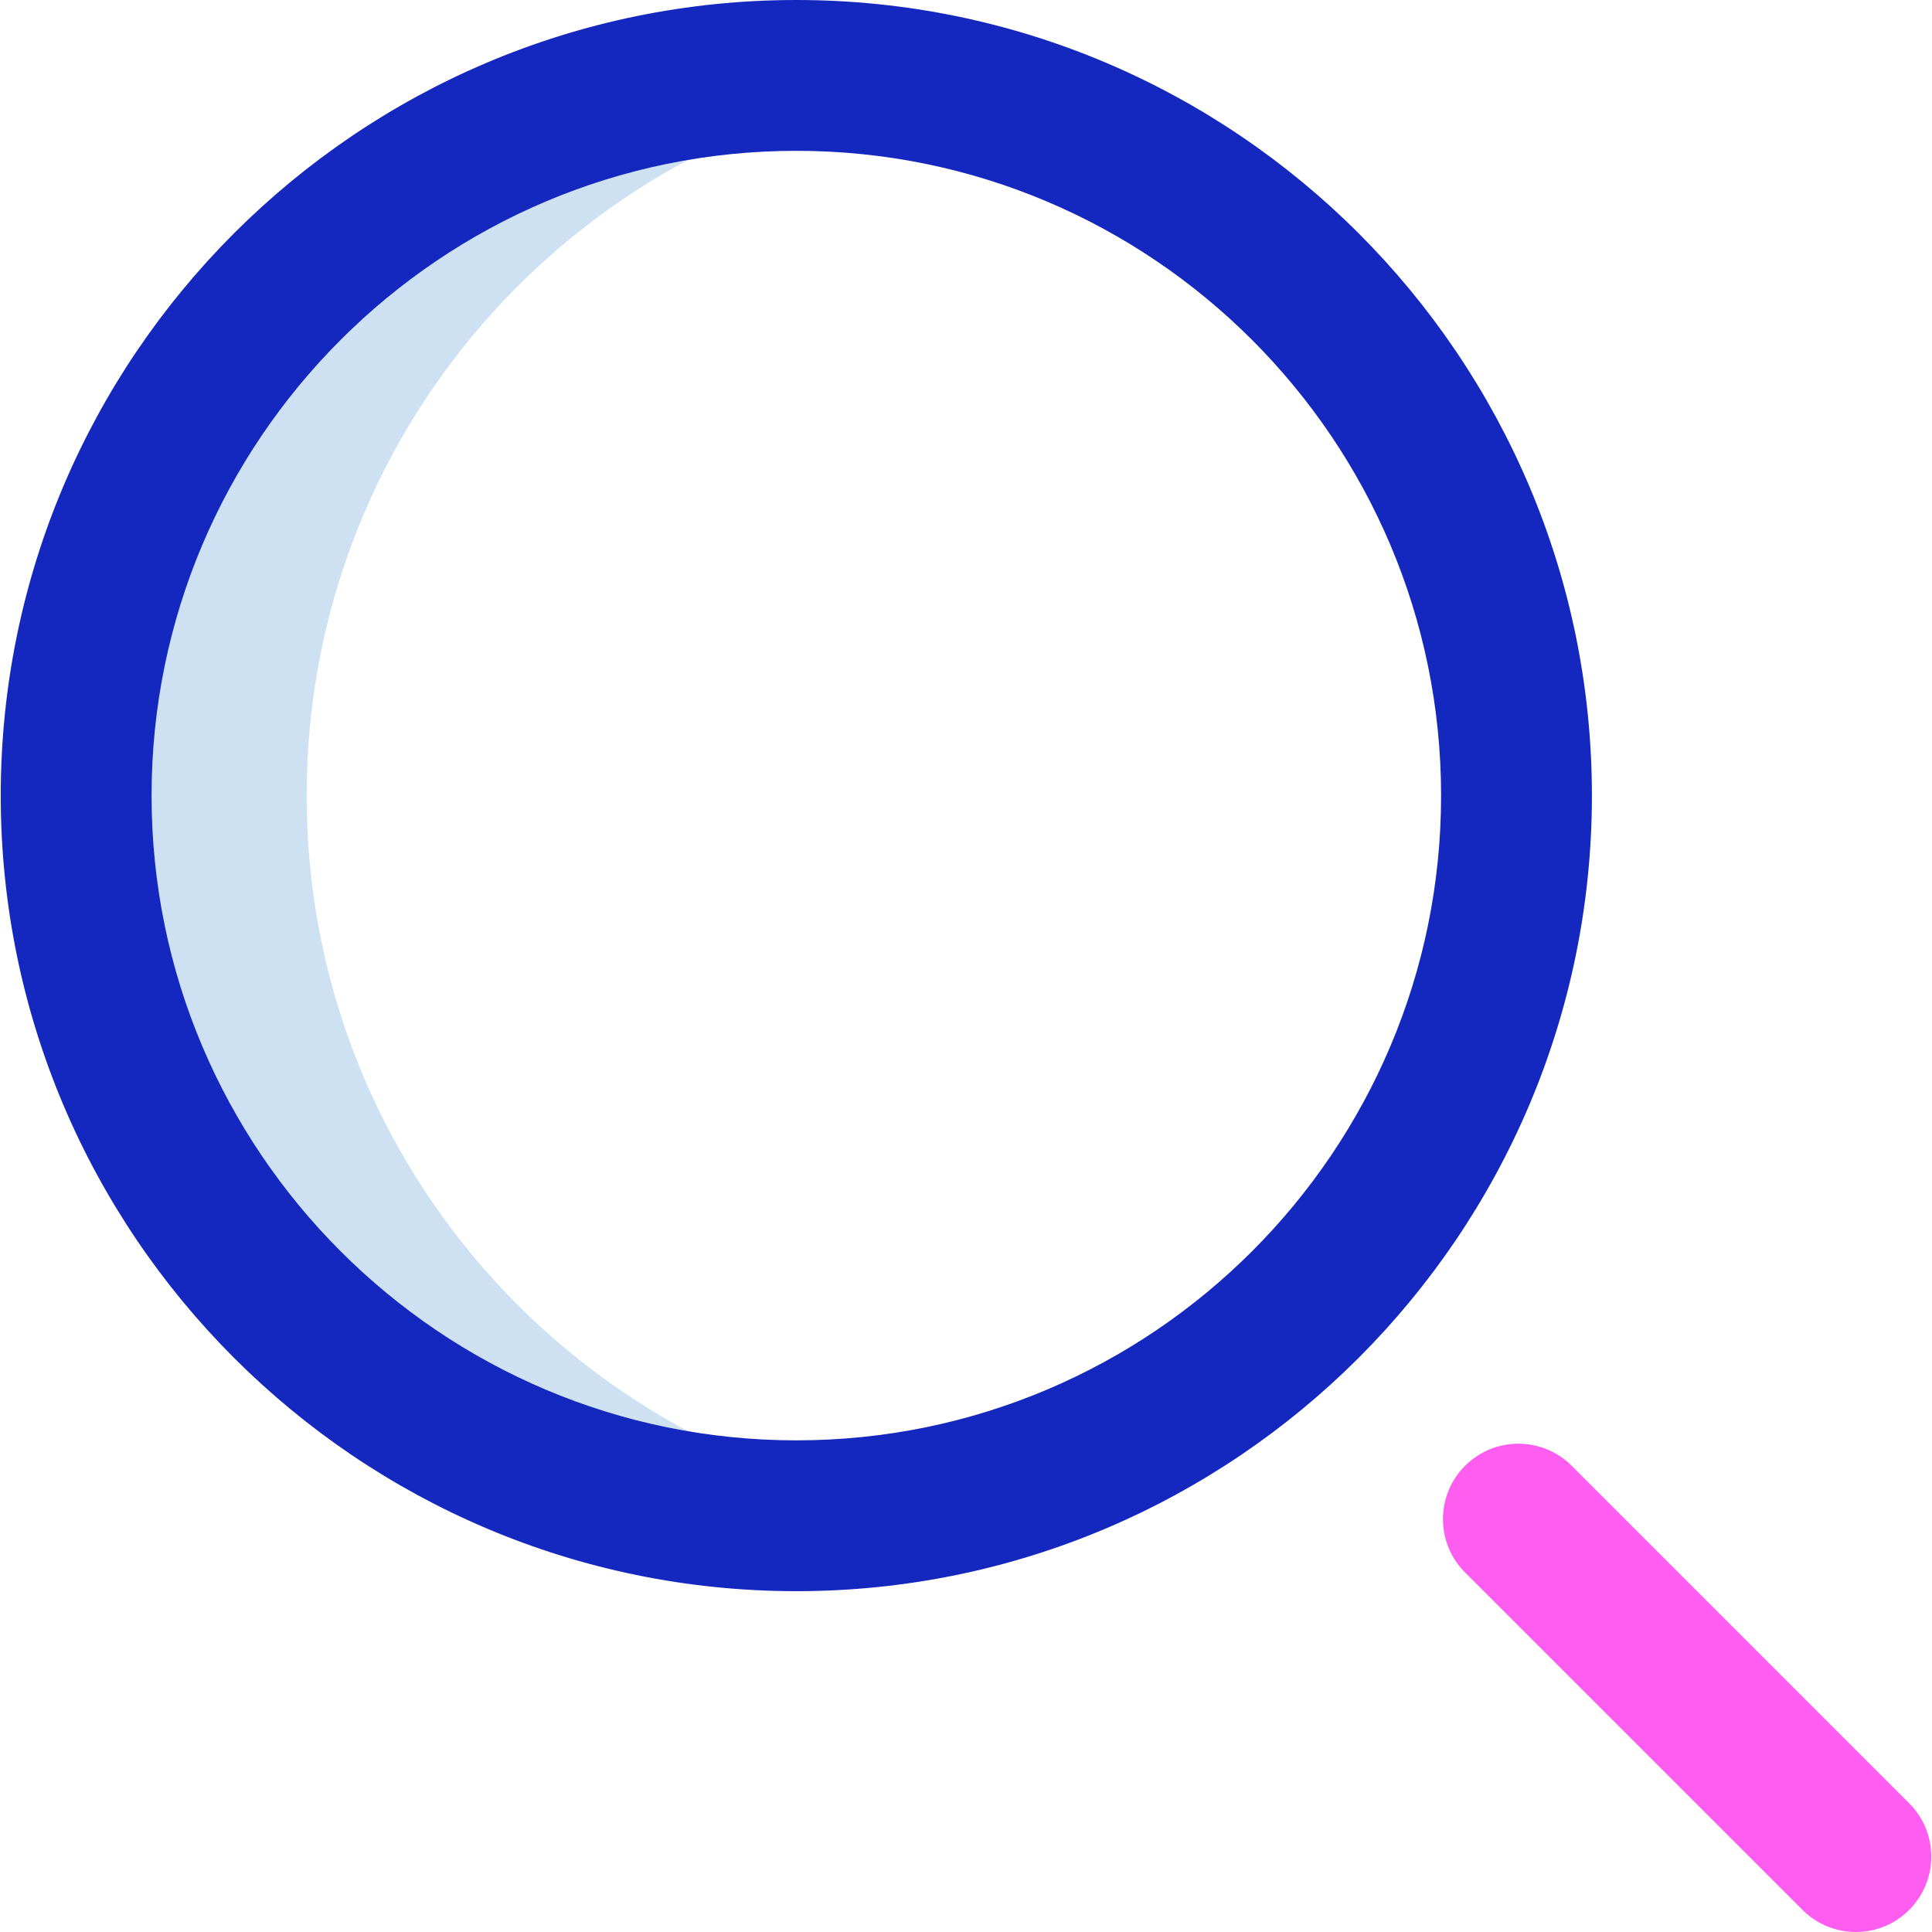
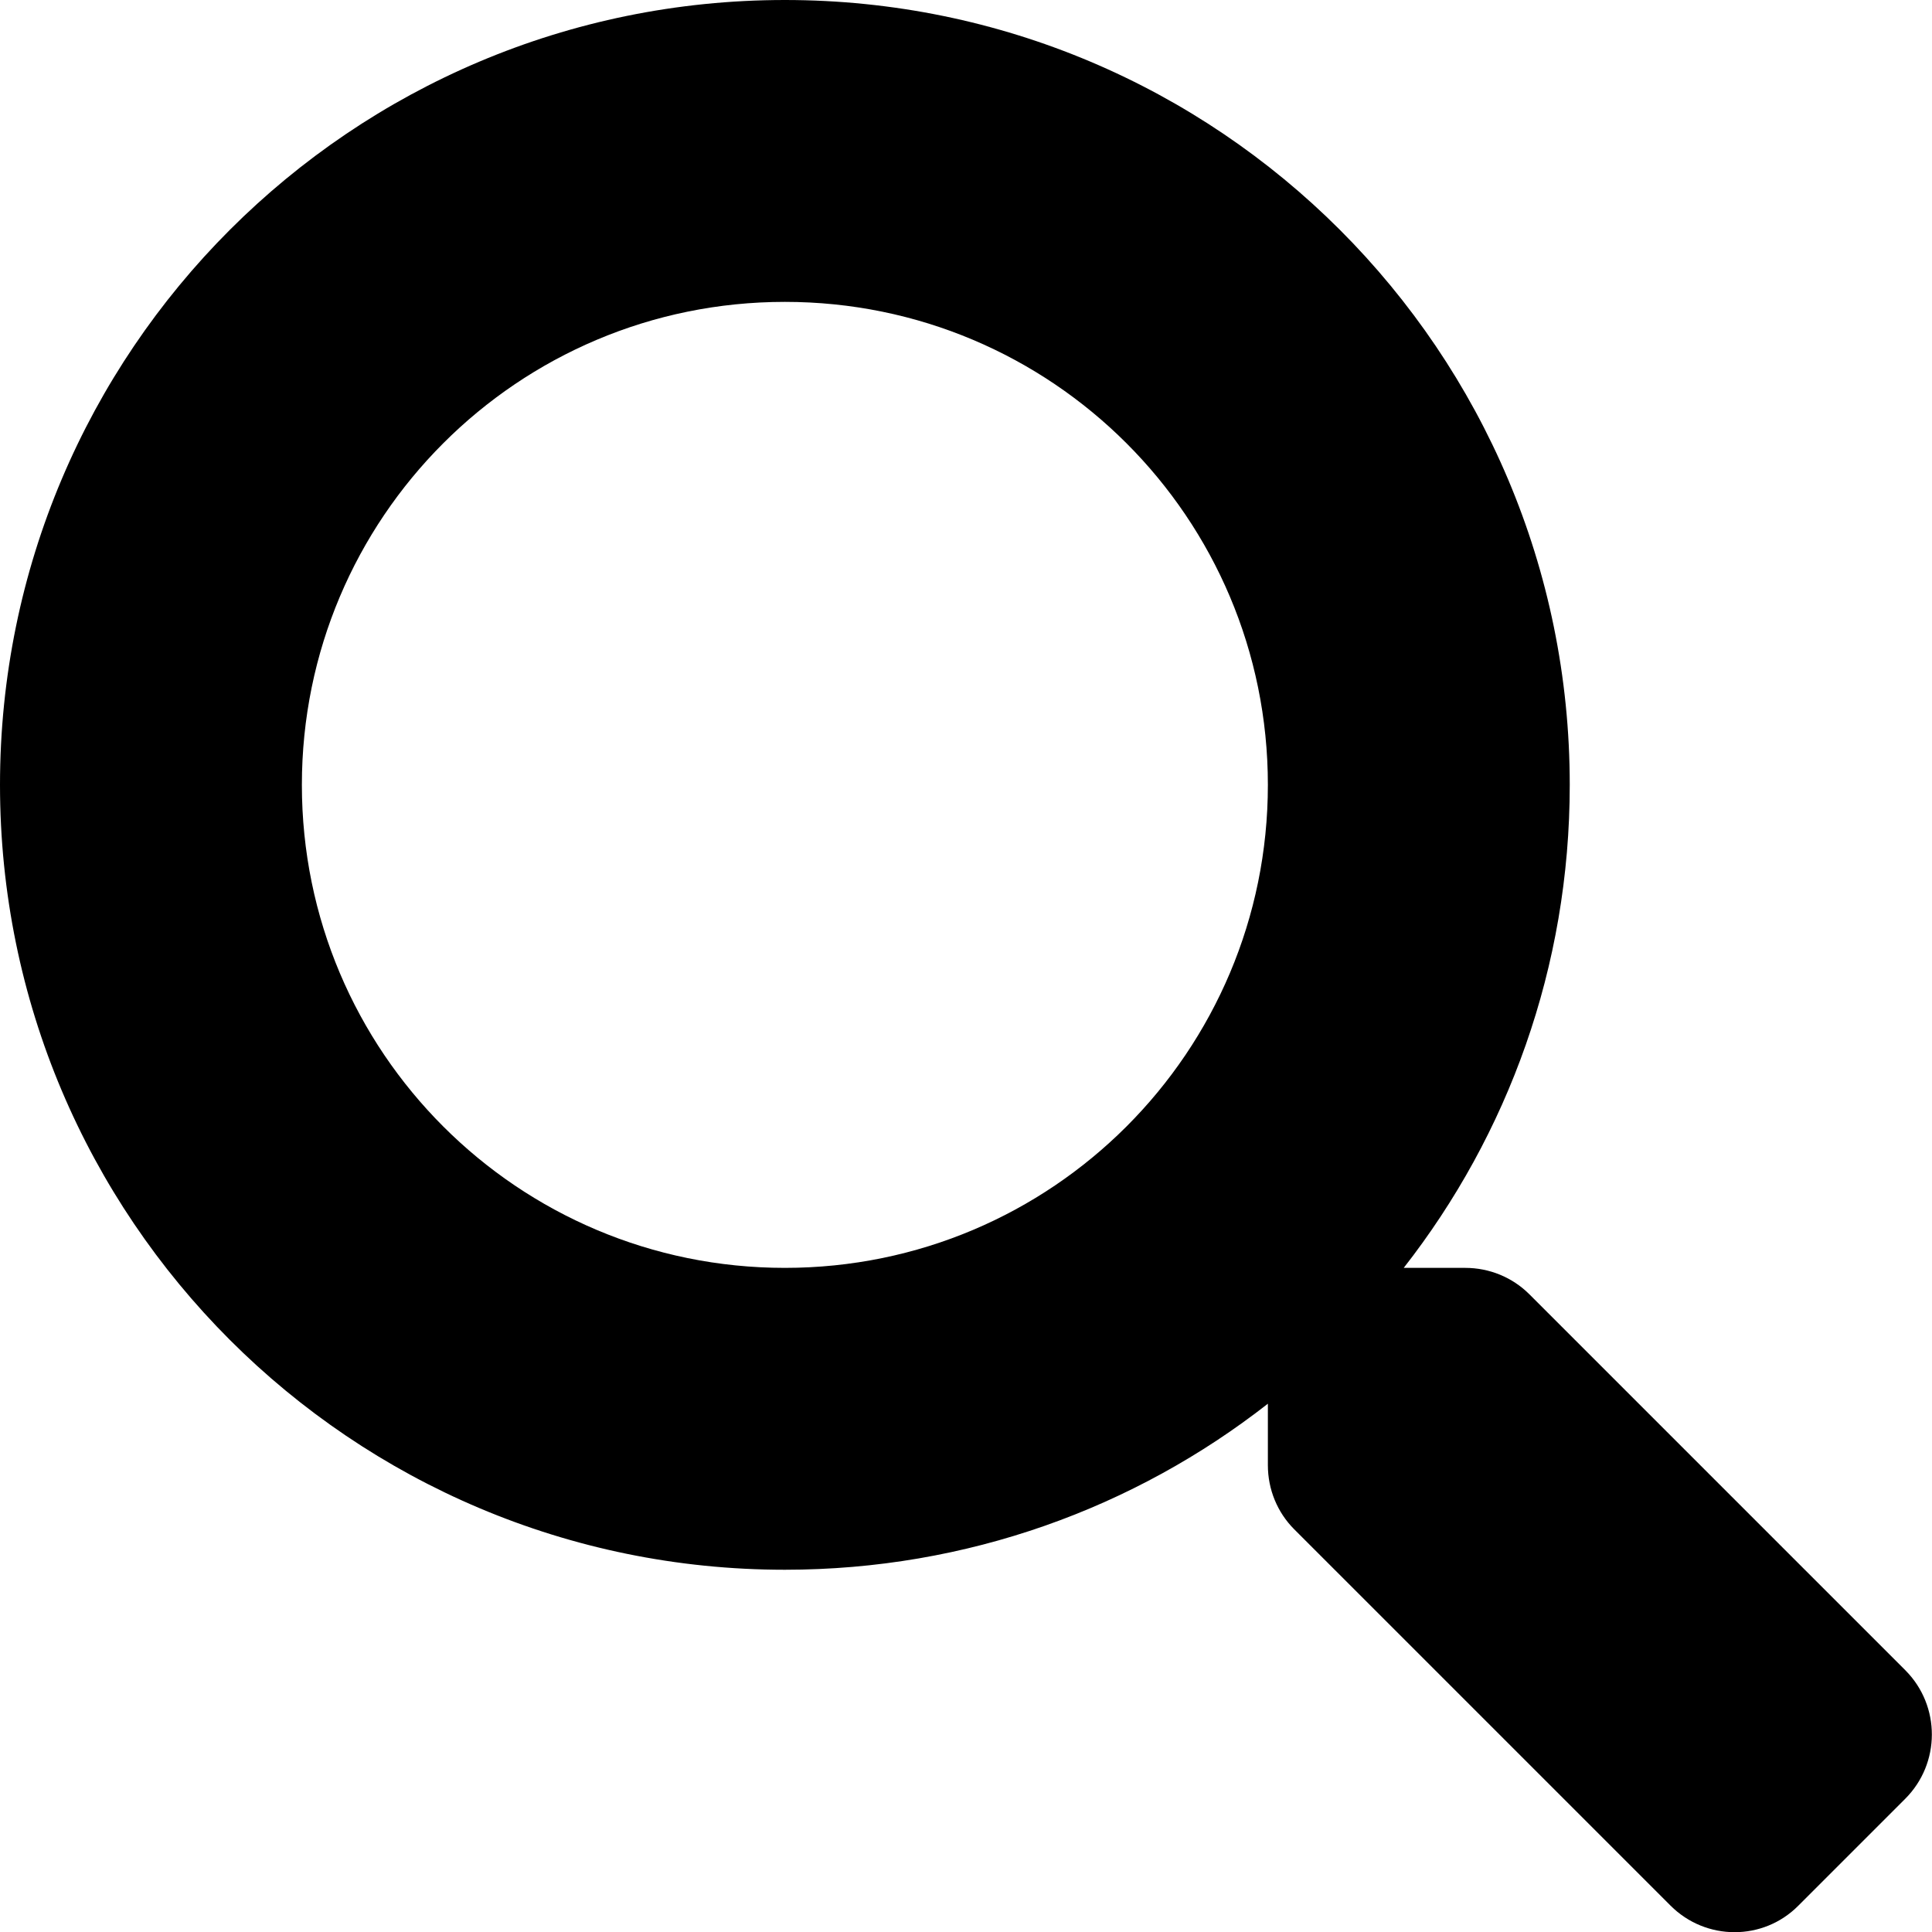
- <svg xmlns="http://www.w3.org/2000/svg" id="Layer_1" enable-background="new 0 0 512.392 512.392" height="512" viewBox="0 0 512.392 512.392" width="512">
-   <g>
-     <path d="m81.326 211c0-95.627 70.276-174.84 162-188.811-9.456-1.441-19.141-2.188-29-2.188-105.486 0-191 85.514-191 191s85.514 191 191 191c9.859 0 19.544-.748 29-2.189-91.723-13.972-162-93.184-162-188.812z" fill="#cee1f2" />
-     <path d="m211.196 422c-116.346 0-211-94.654-211-211s94.654-211 211-211 211 94.654 211 211-94.654 211-211 211zm0-382c-94.29 0-171 76.71-171 171s76.71 171 171 171 171-76.71 171-171-76.71-171-171-171z" fill="#1428bf" />
-     <path d="m492.196 512.392c-5.118 0-10.237-1.952-14.143-5.857l-89.5-89.5c-7.81-7.811-7.81-20.475 0-28.285 7.811-7.811 20.475-7.811 28.285 0l89.5 89.5c7.81 7.811 7.81 20.475 0 28.285-3.905 3.904-9.024 5.857-14.142 5.857z" fill="#ff5cf0" />
-   </g>
+ <svg xmlns="http://www.w3.org/2000/svg" viewBox="0 0 512 512">
+   <path d="M505 442.7L405.3 343c-4.5-4.5-10.6-7-17-7H372c27.6-35.3 44-79.7 44-128C416 93.1 322.9 0 208 0S0 93.1 0 208s93.1 208 208 208c48.3 0 92.7-16.4 128-44v16.3c0 6.4 2.5 12.5 7 17l99.7 99.7c9.4 9.4 24.6 9.4 33.9 0l28.3-28.3c9.4-9.4 9.4-24.6.1-34zM208 336c-70.7 0-128-57.2-128-128 0-70.7 57.2-128 128-128 70.7 0 128 57.2 128 128 0 70.7-57.2 128-128 128z" />
</svg>
